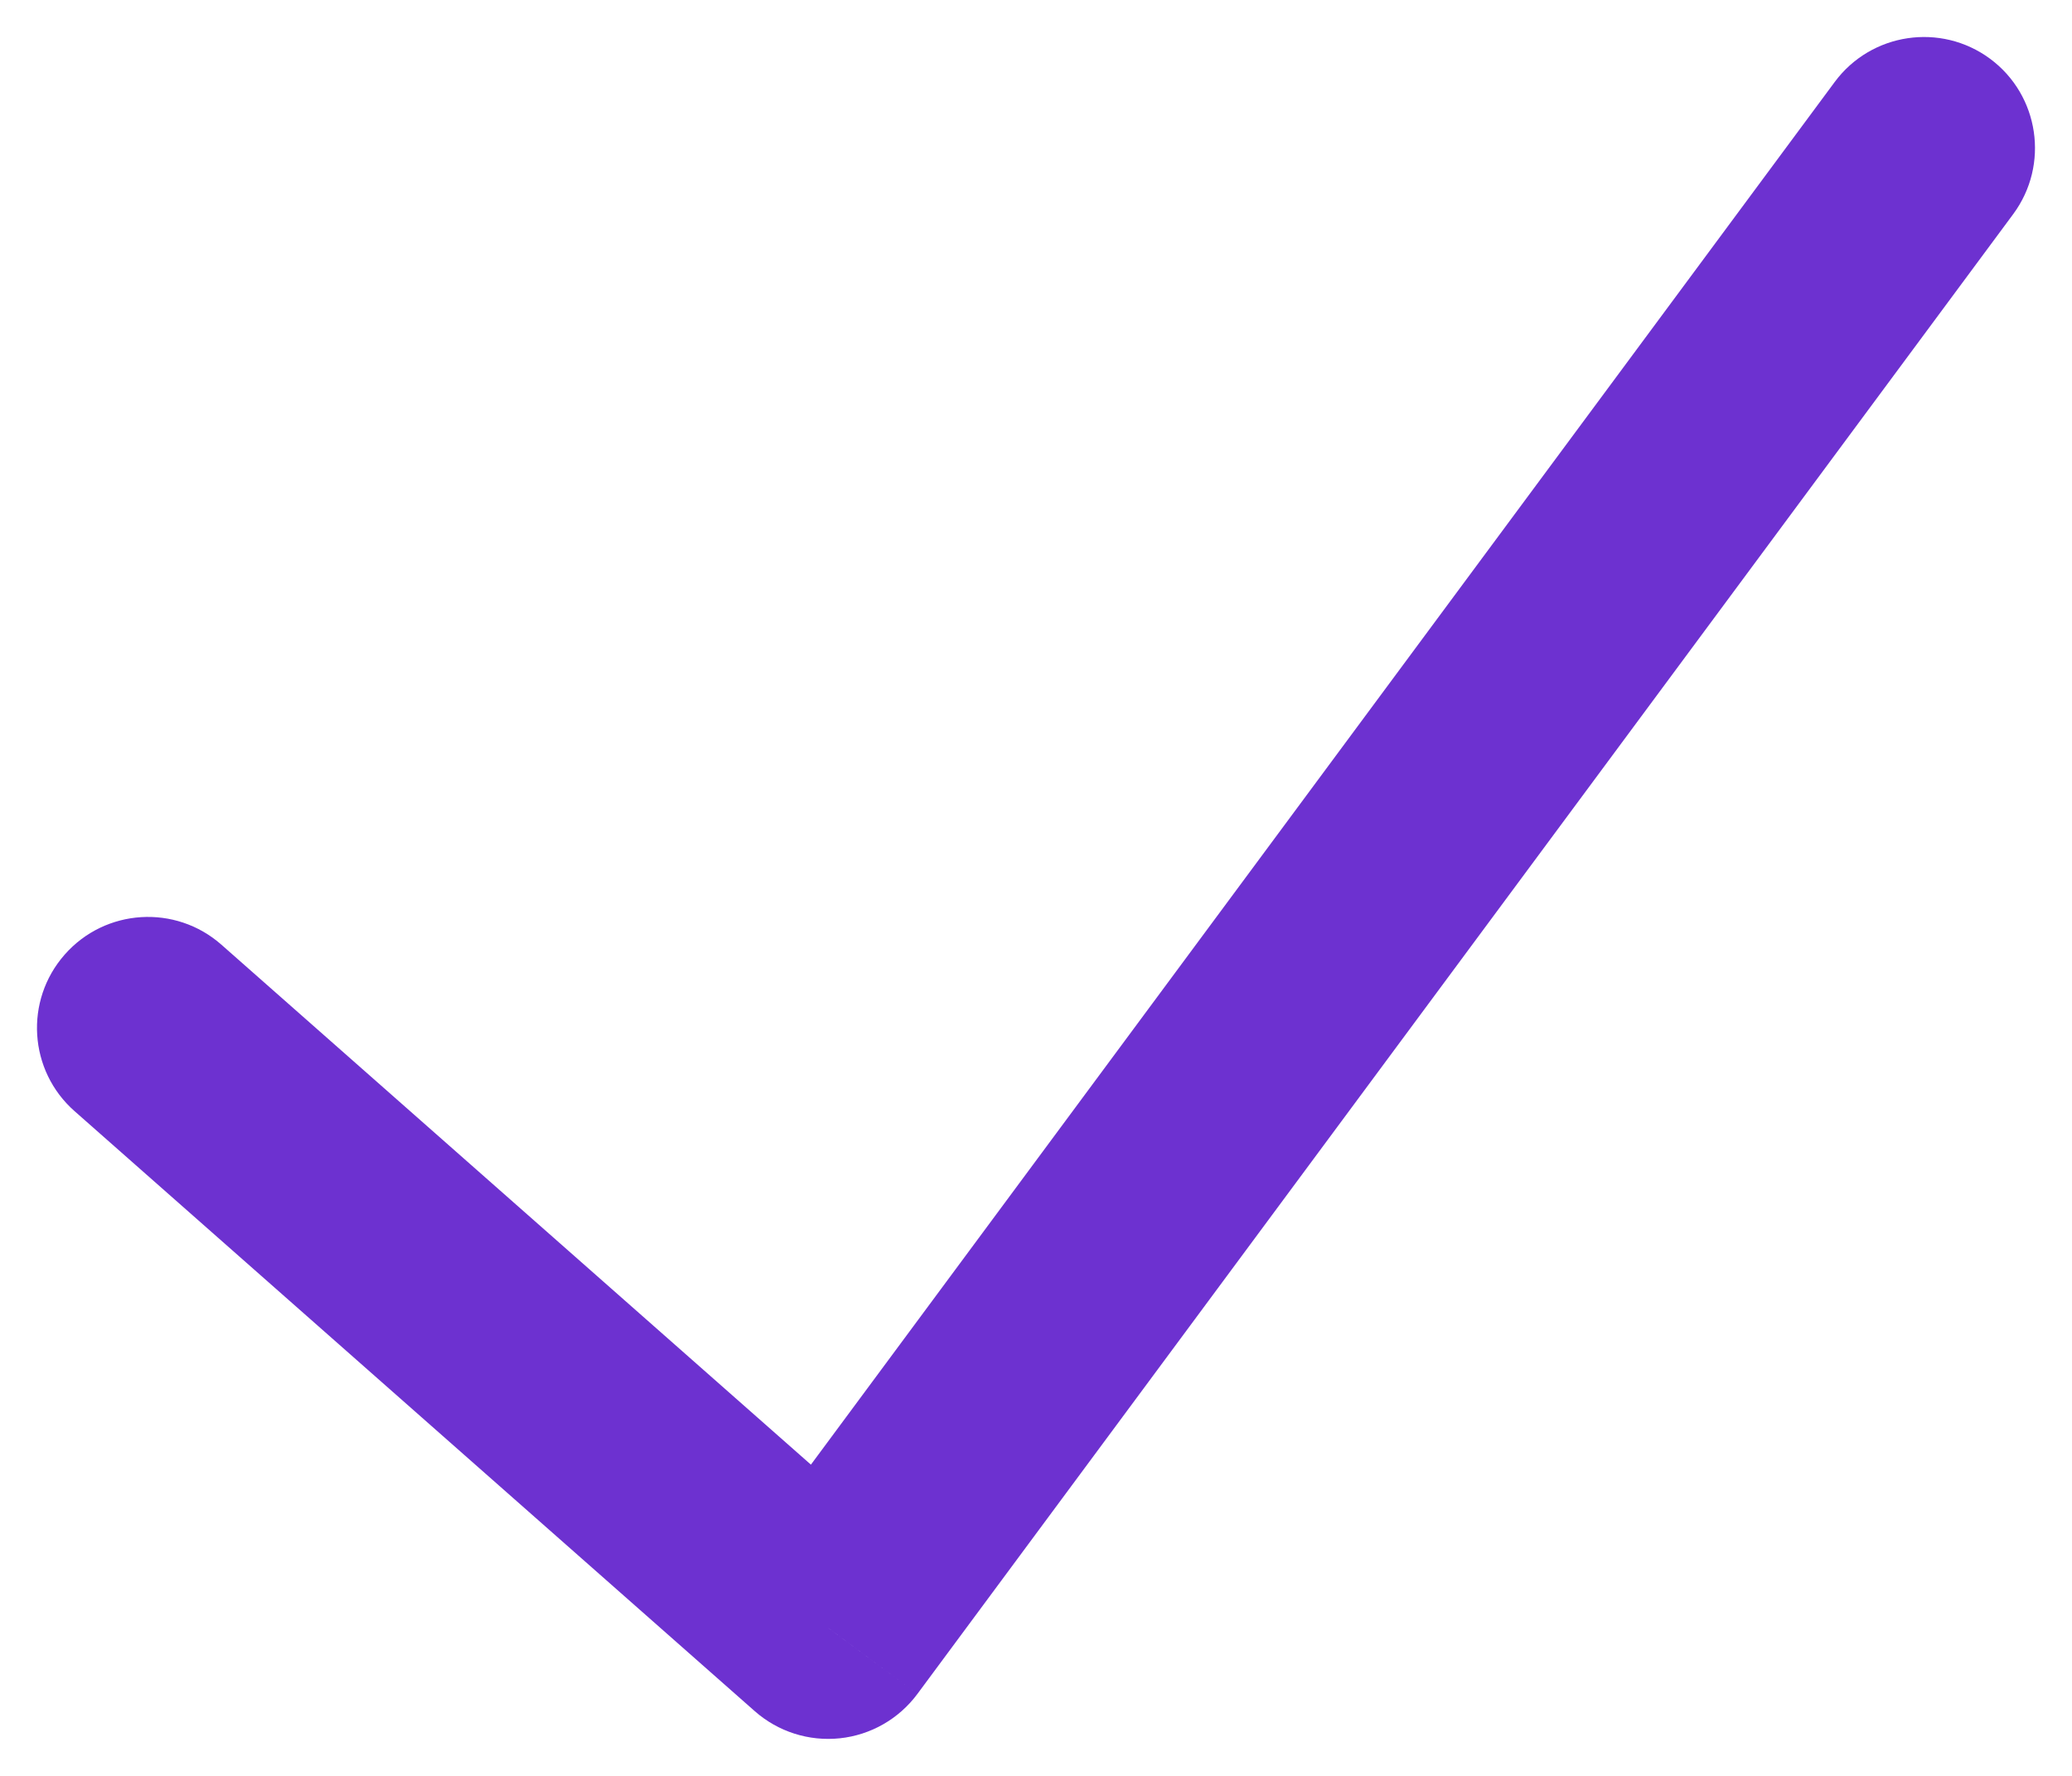
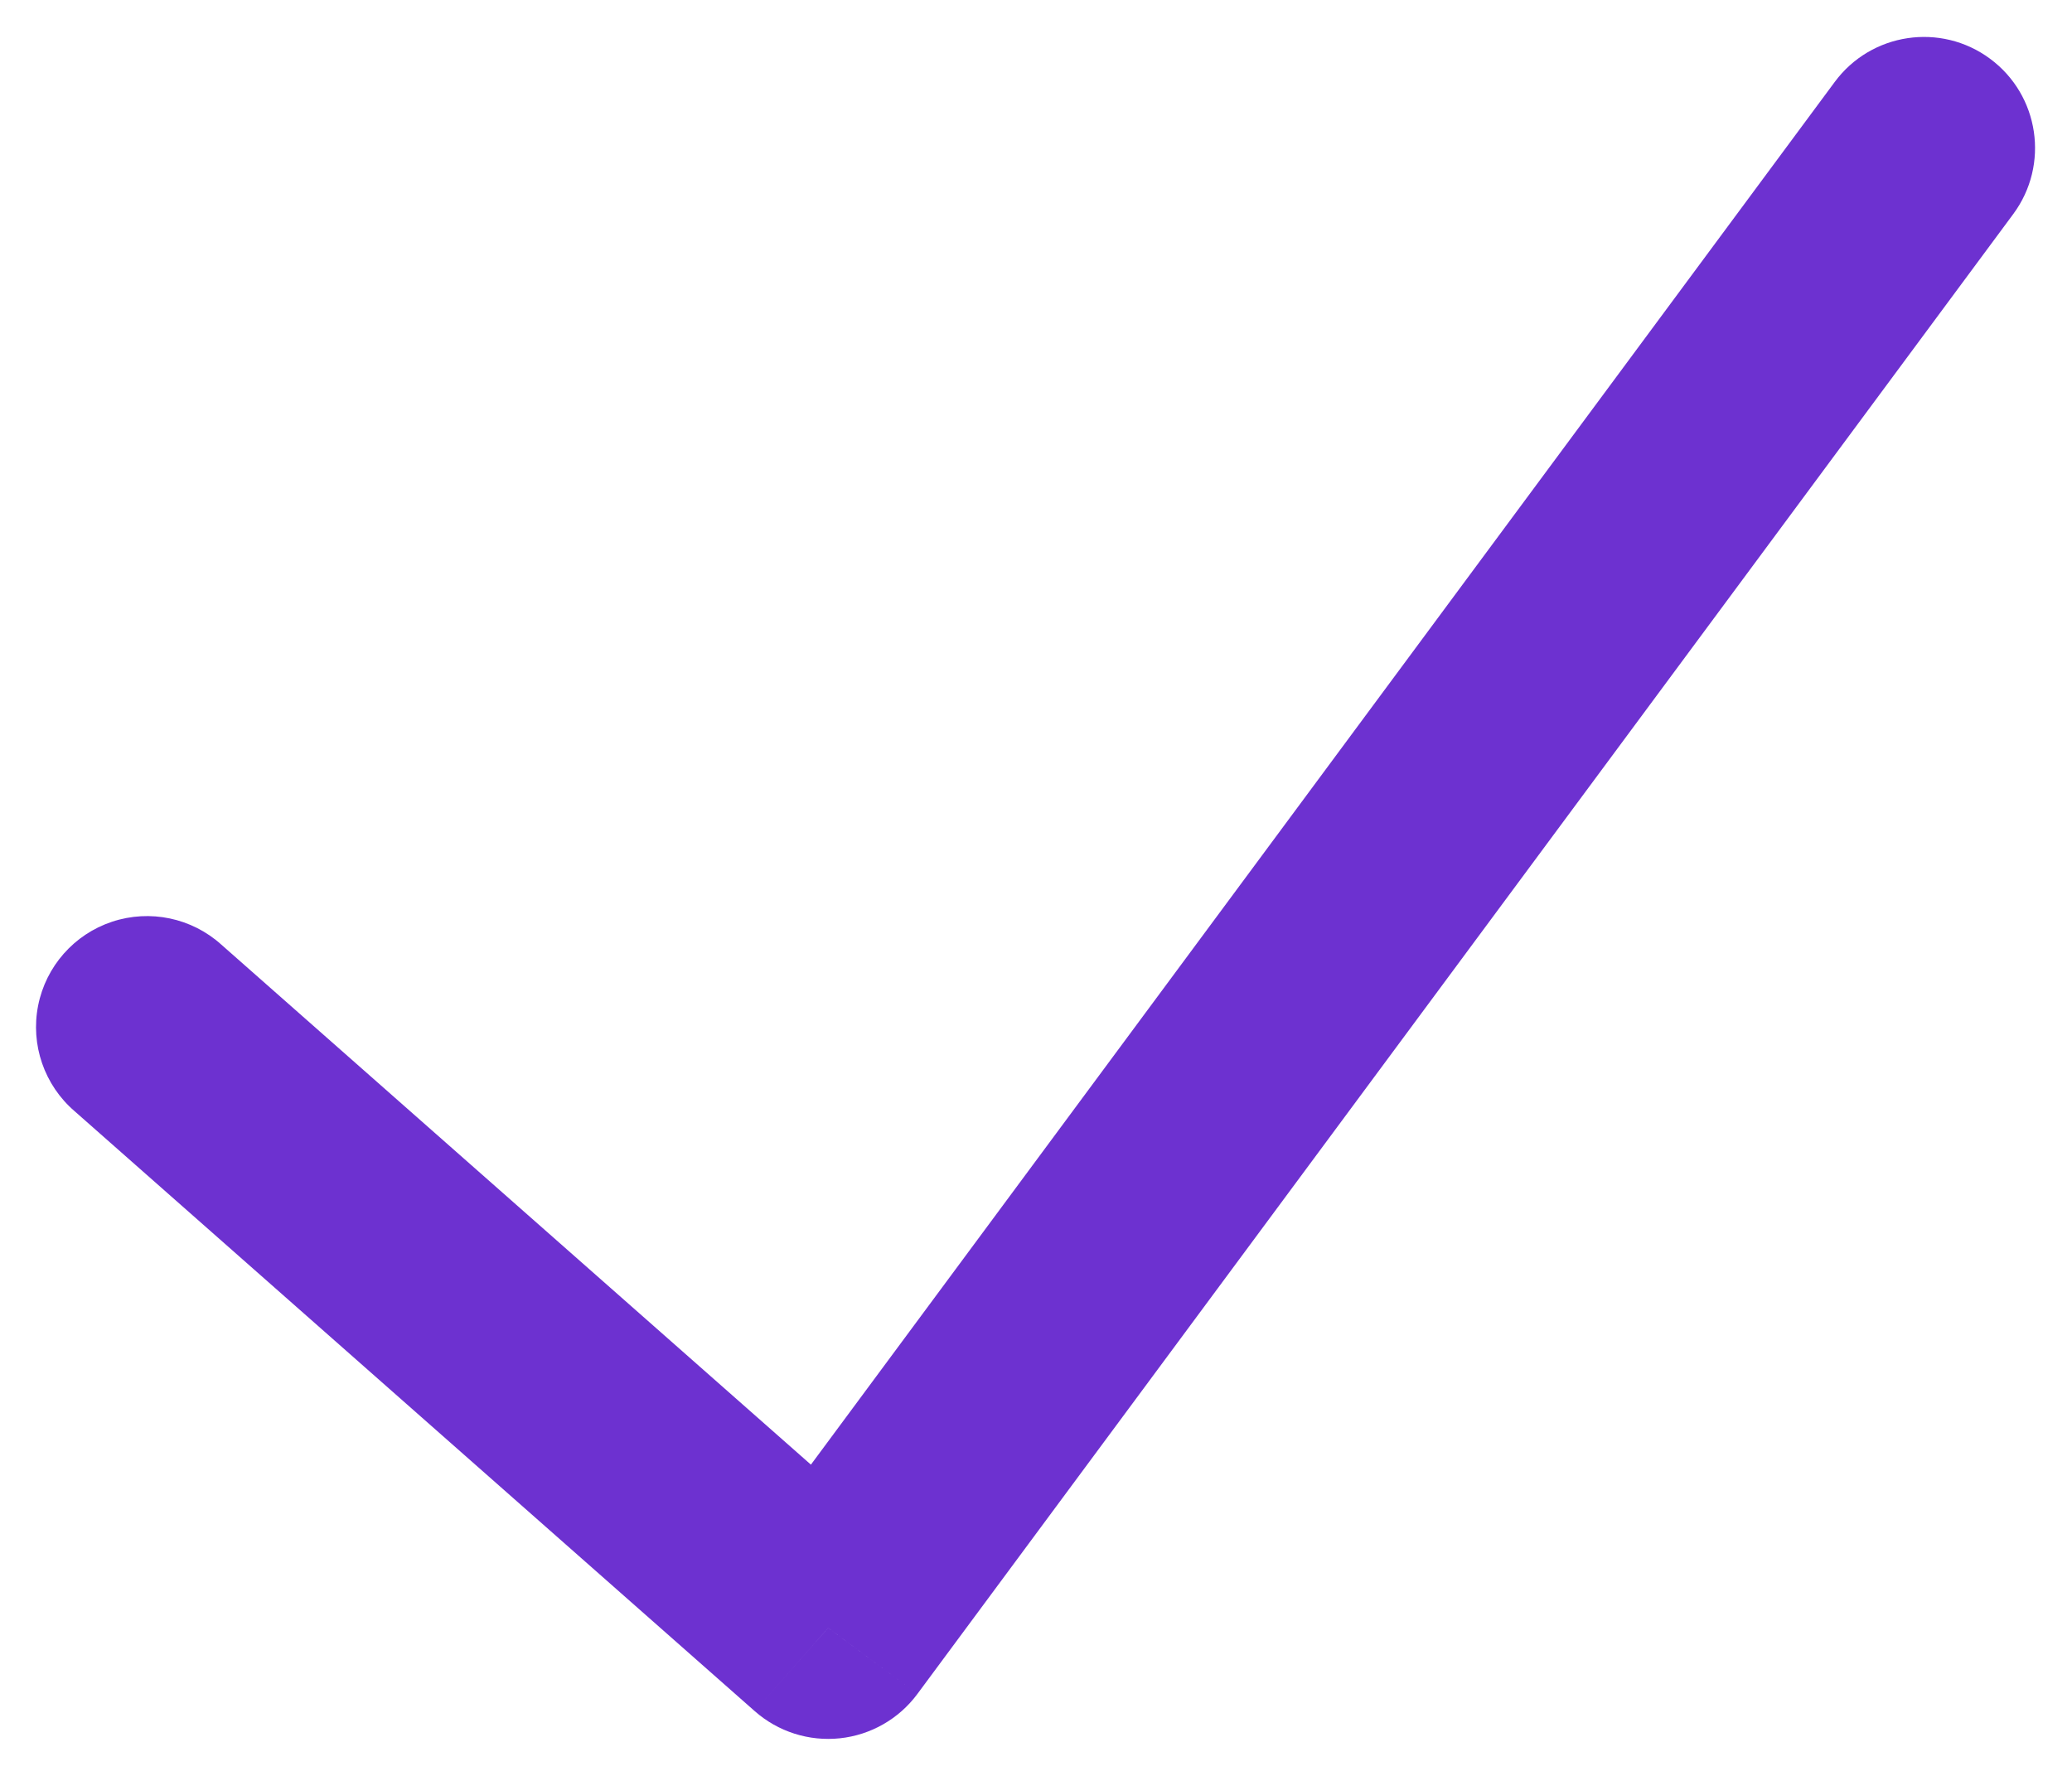
<svg xmlns="http://www.w3.org/2000/svg" width="28" height="24" viewBox="0 0 28 24" fill="none">
-   <path d="M2.992 12.767C2.371 12.219 1.423 12.278 0.875 12.9C0.327 13.521 0.386 14.469 1.008 15.017L2.992 12.767ZM11.191 22L10.199 23.125C10.514 23.403 10.931 23.536 11.349 23.492C11.767 23.448 12.147 23.23 12.397 22.893L11.191 22ZM27.206 2.893C27.698 2.227 27.558 1.287 26.893 0.794C26.227 0.302 25.287 0.442 24.794 1.107L27.206 2.893ZM1.008 15.017L10.199 23.125L12.184 20.875L2.992 12.767L1.008 15.017ZM12.397 22.893L27.206 2.893L24.794 1.107L9.986 21.107L12.397 22.893Z" fill="#6D31D0" />
+   <path d="M2.992 12.767a1.5 1.5 0 10-1.984 2.25l1.984-2.25zm8.2 9.233l-.993 1.125a1.5 1.5 0 002.198-.232L11.191 22zM27.206 2.893a1.5 1.5 0 10-2.412-1.786l2.412 1.786zM1.008 15.017l9.191 8.108 1.985-2.25-9.192-8.108-1.984 2.25zm11.389 7.876l14.809-20-2.412-1.786-14.808 20 2.411 1.786z" fill="#6D31D0" />
</svg>
